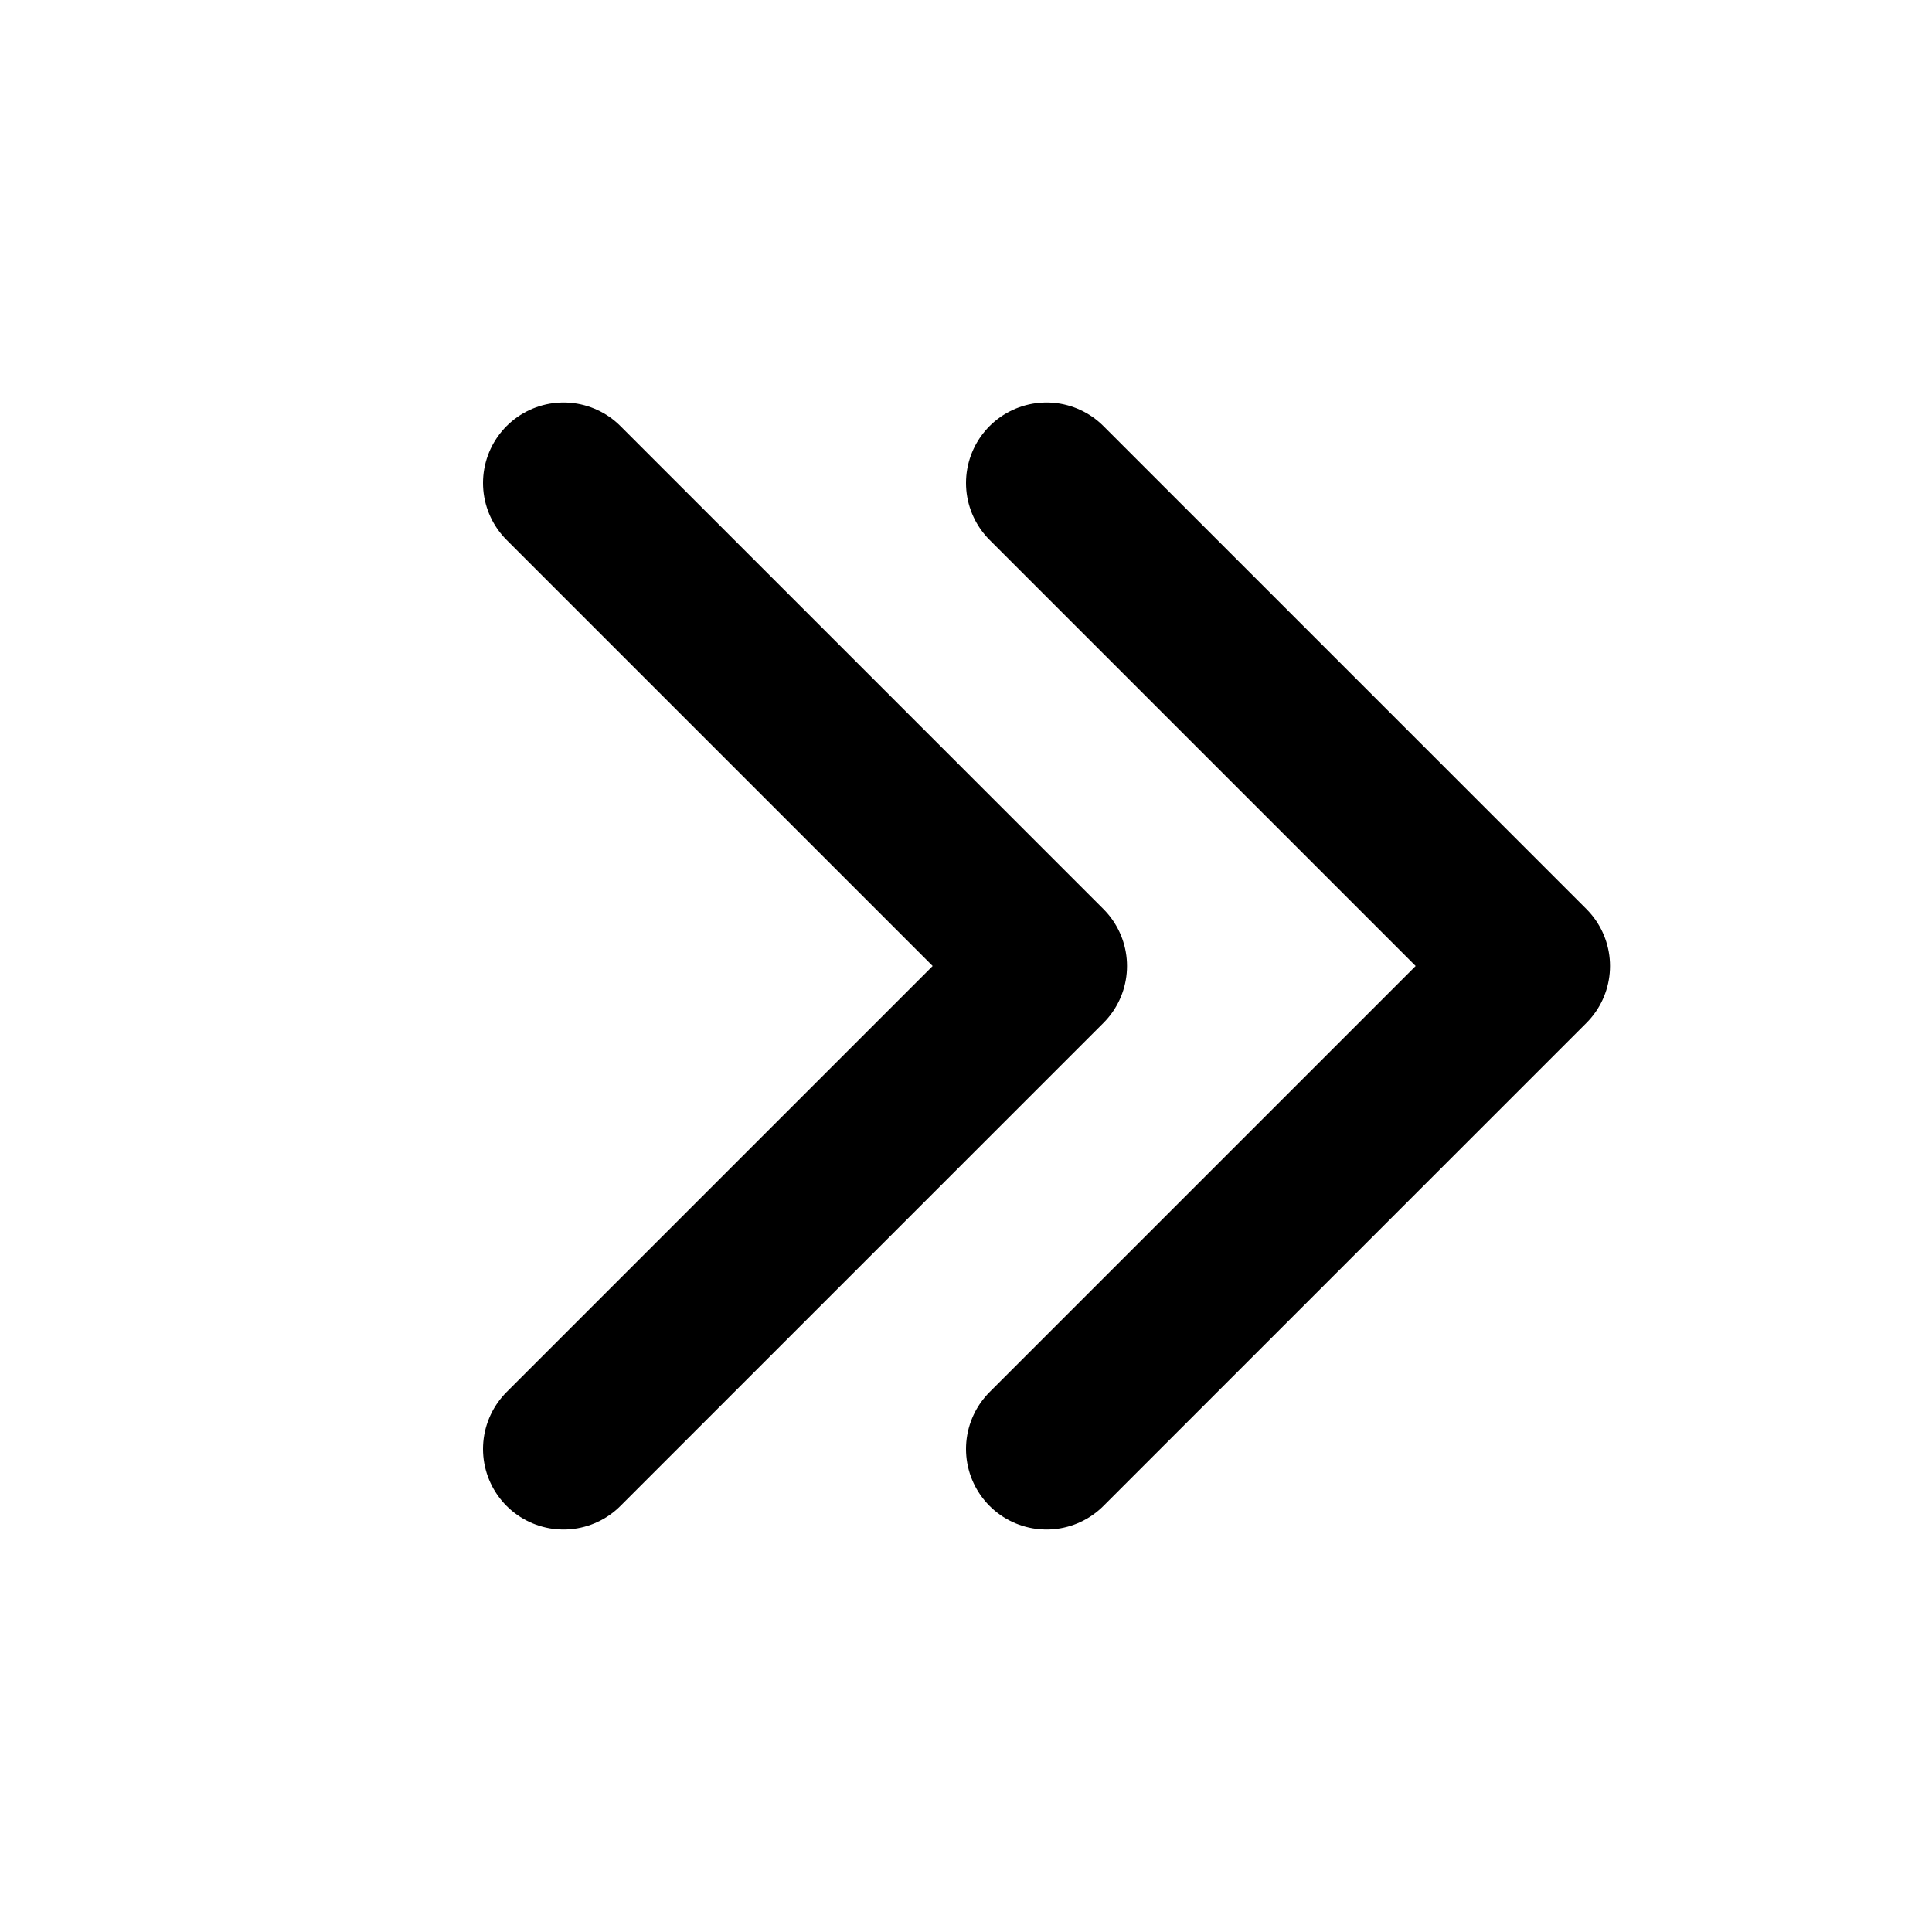
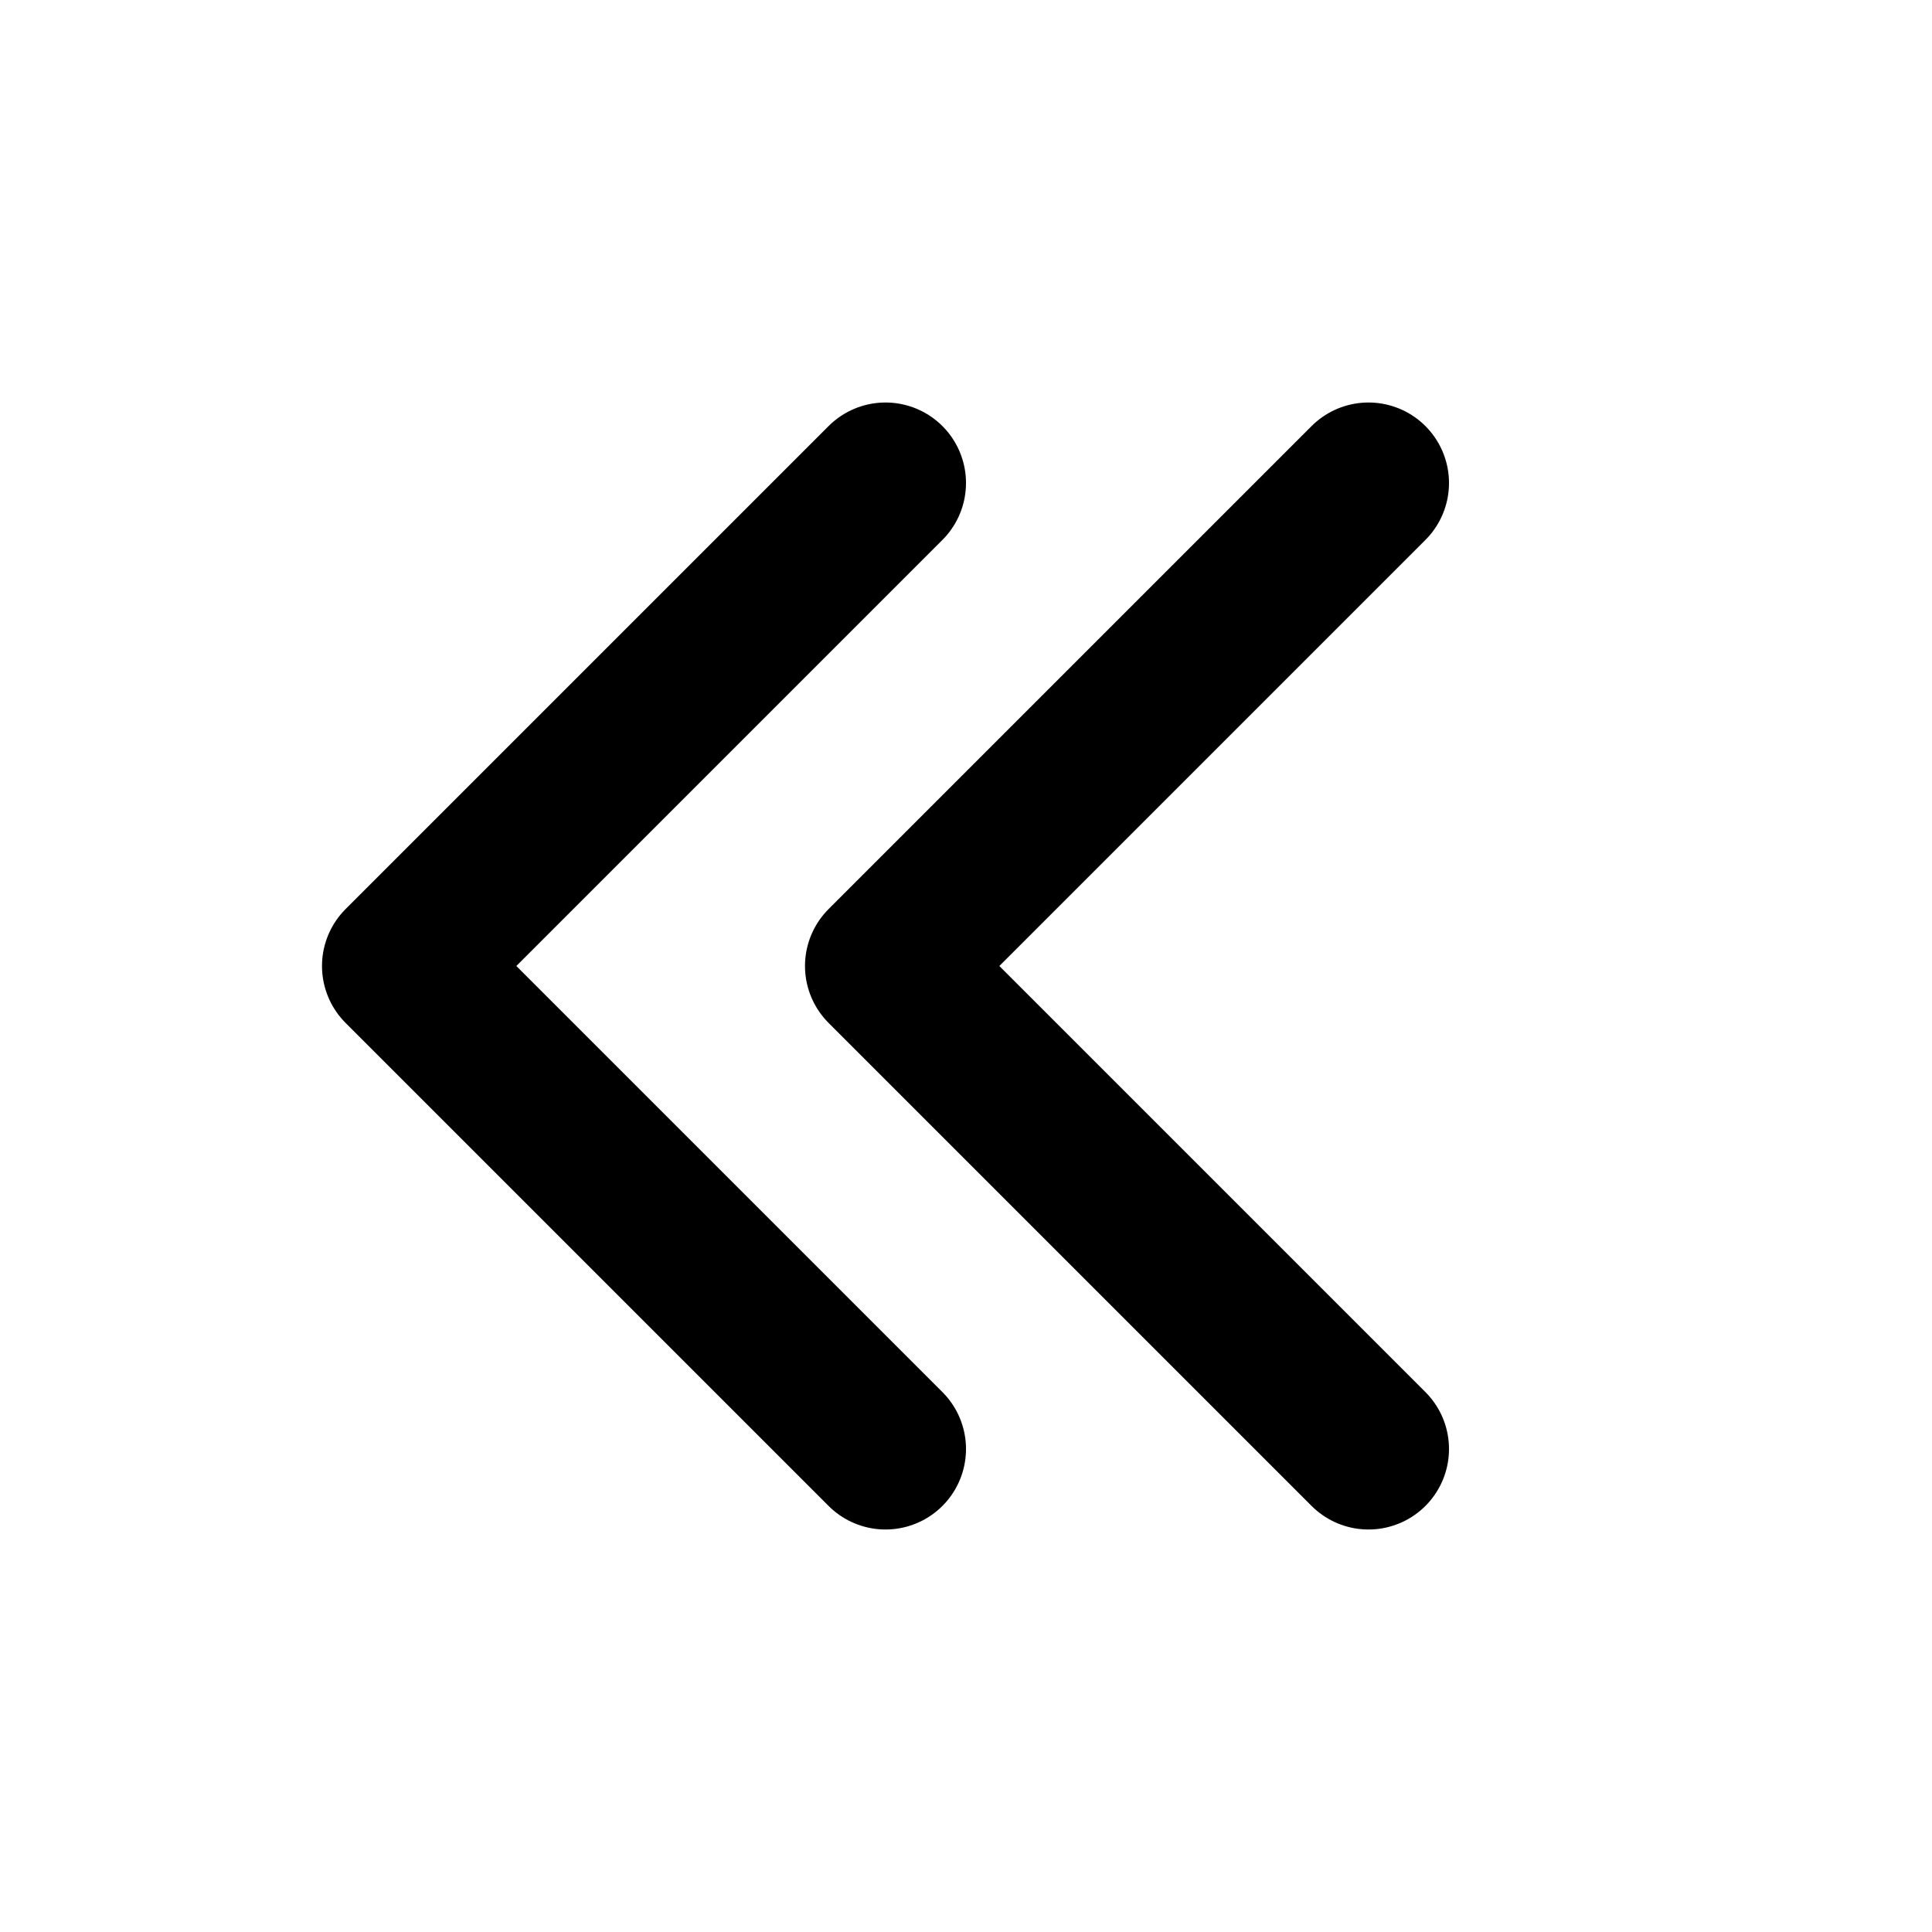
<svg xmlns="http://www.w3.org/2000/svg" width="24" height="24" viewBox="0 0 24 24" fill="none" stroke="currentColor" stroke-width="2" stroke-linecap="round" stroke-linejoin="round">
-   <path d="m7 18 6-6-6-6" />
-   <path d="m13 18 6-6-6-6" />
+   <path d="m17 18-6-6 6-6" />
+   <path d="m11 18-6-6 6-6" />
</svg>
